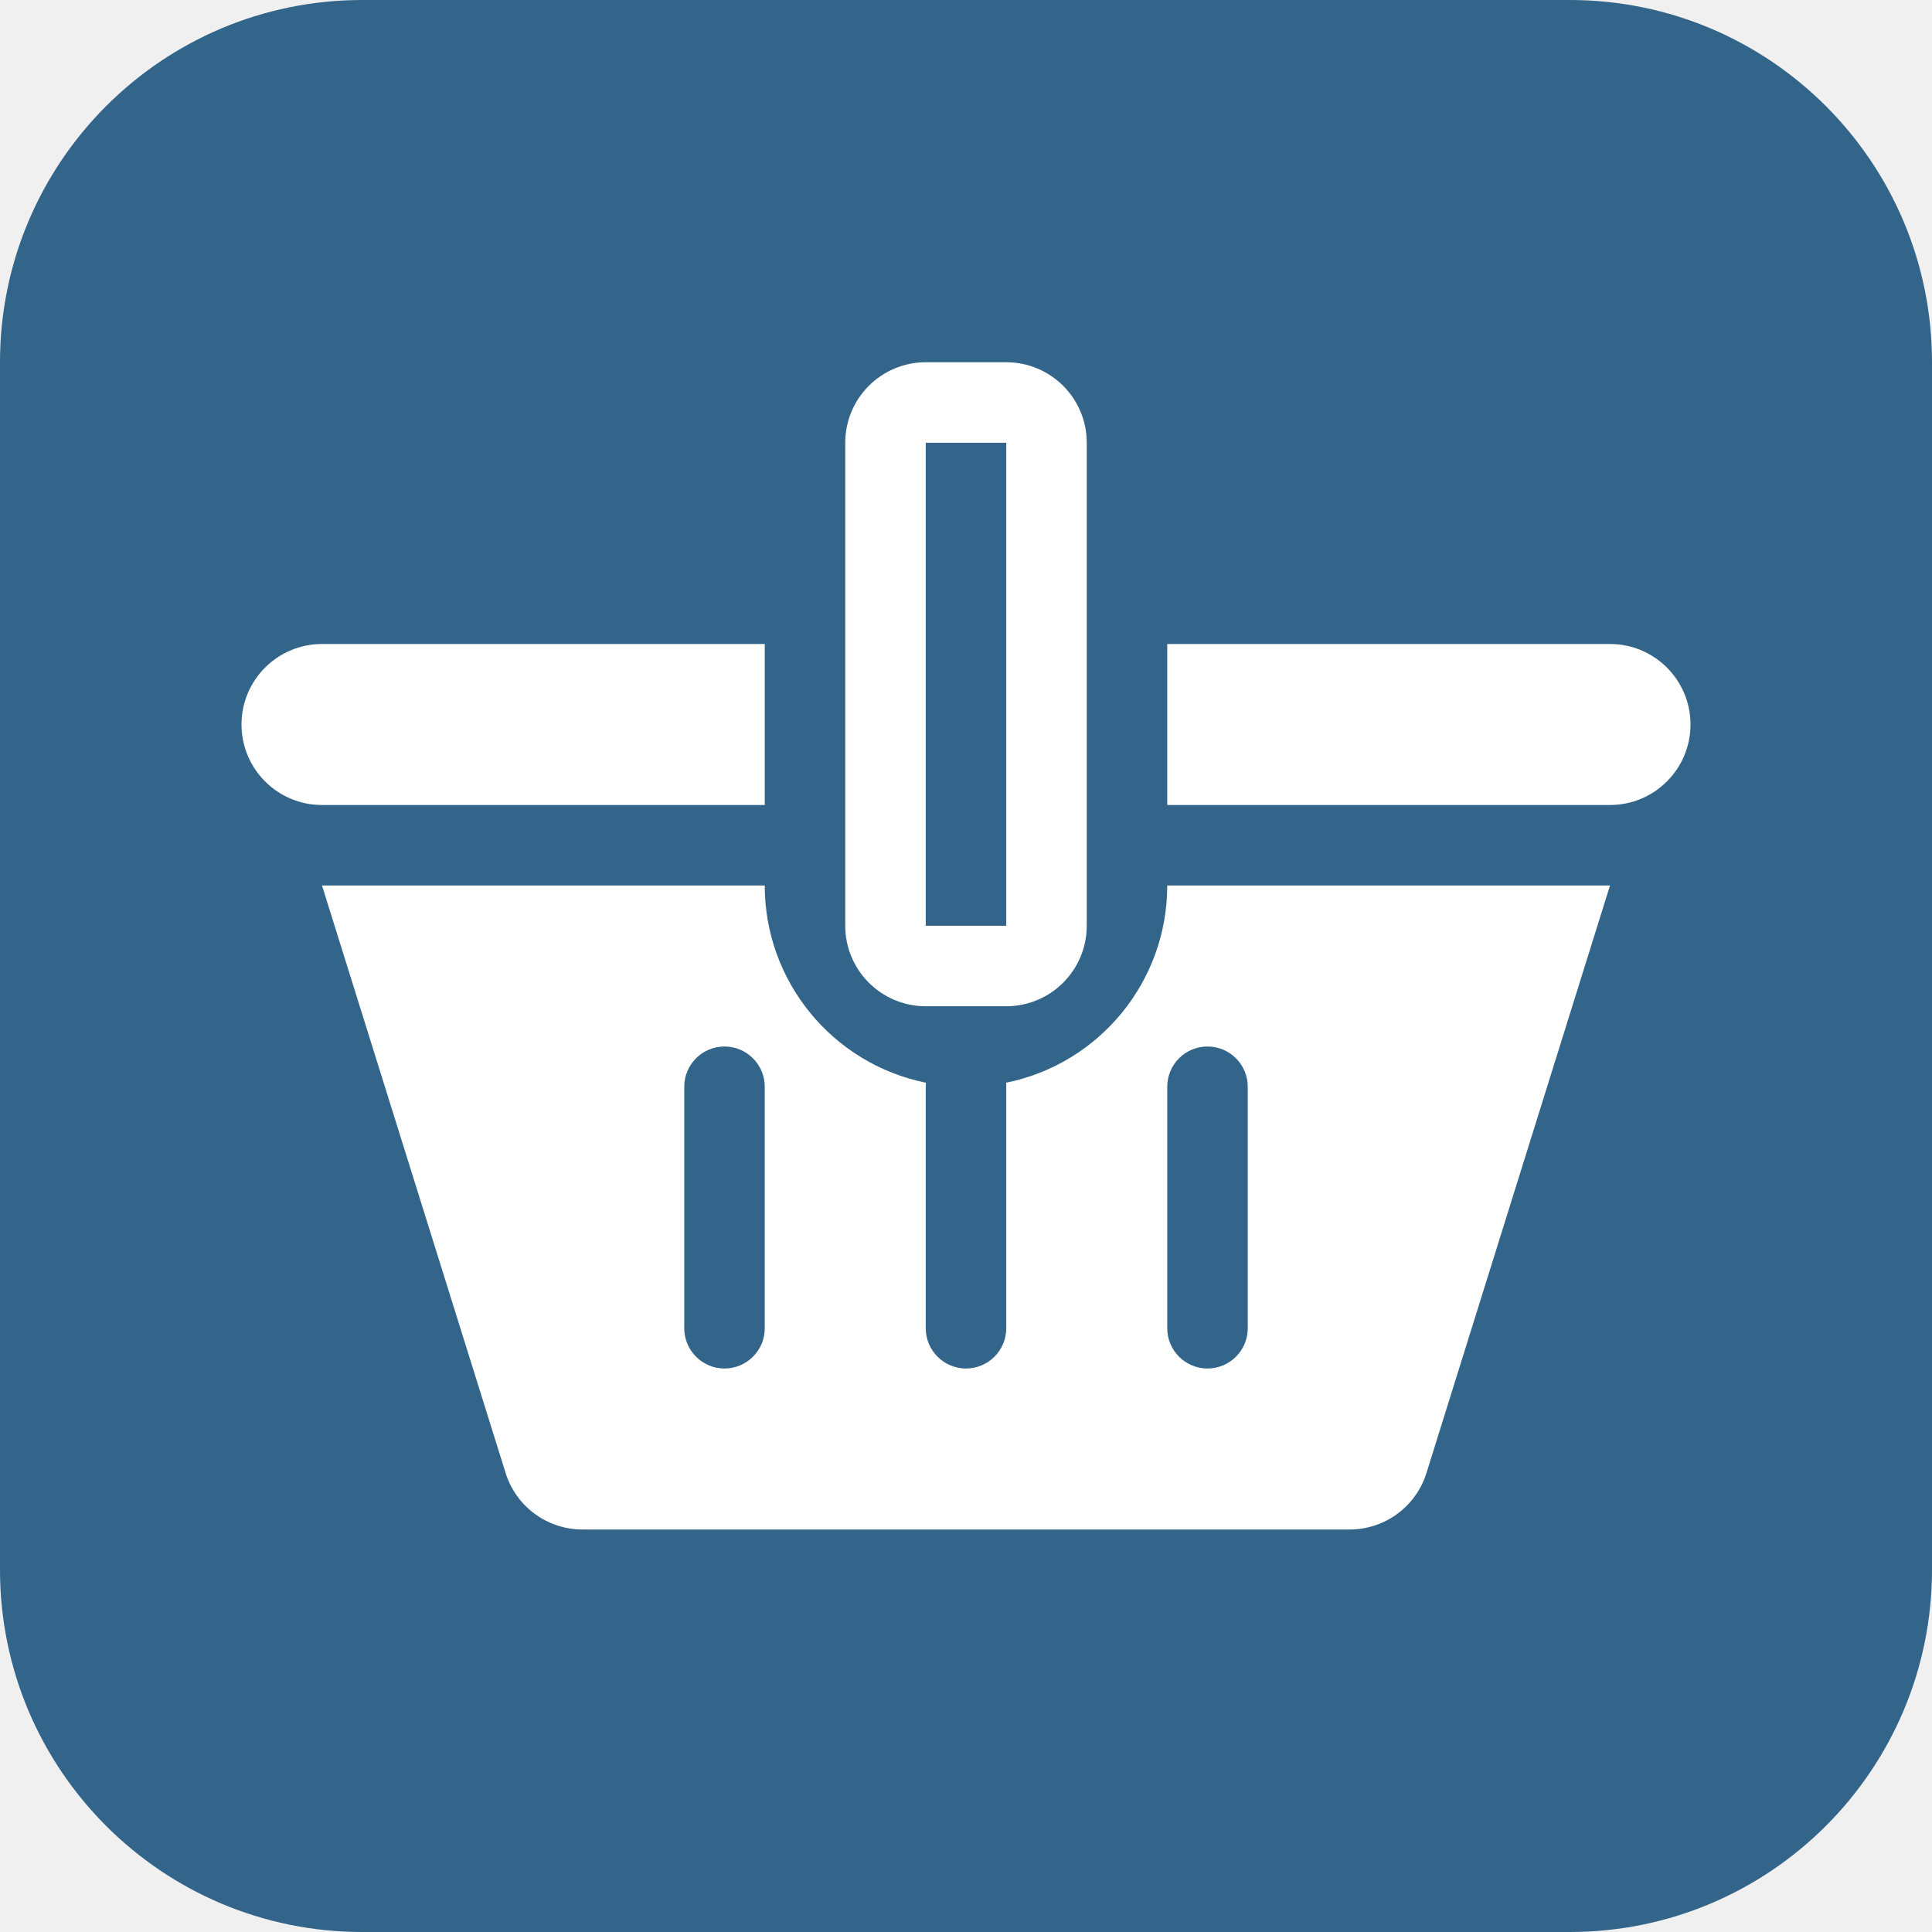
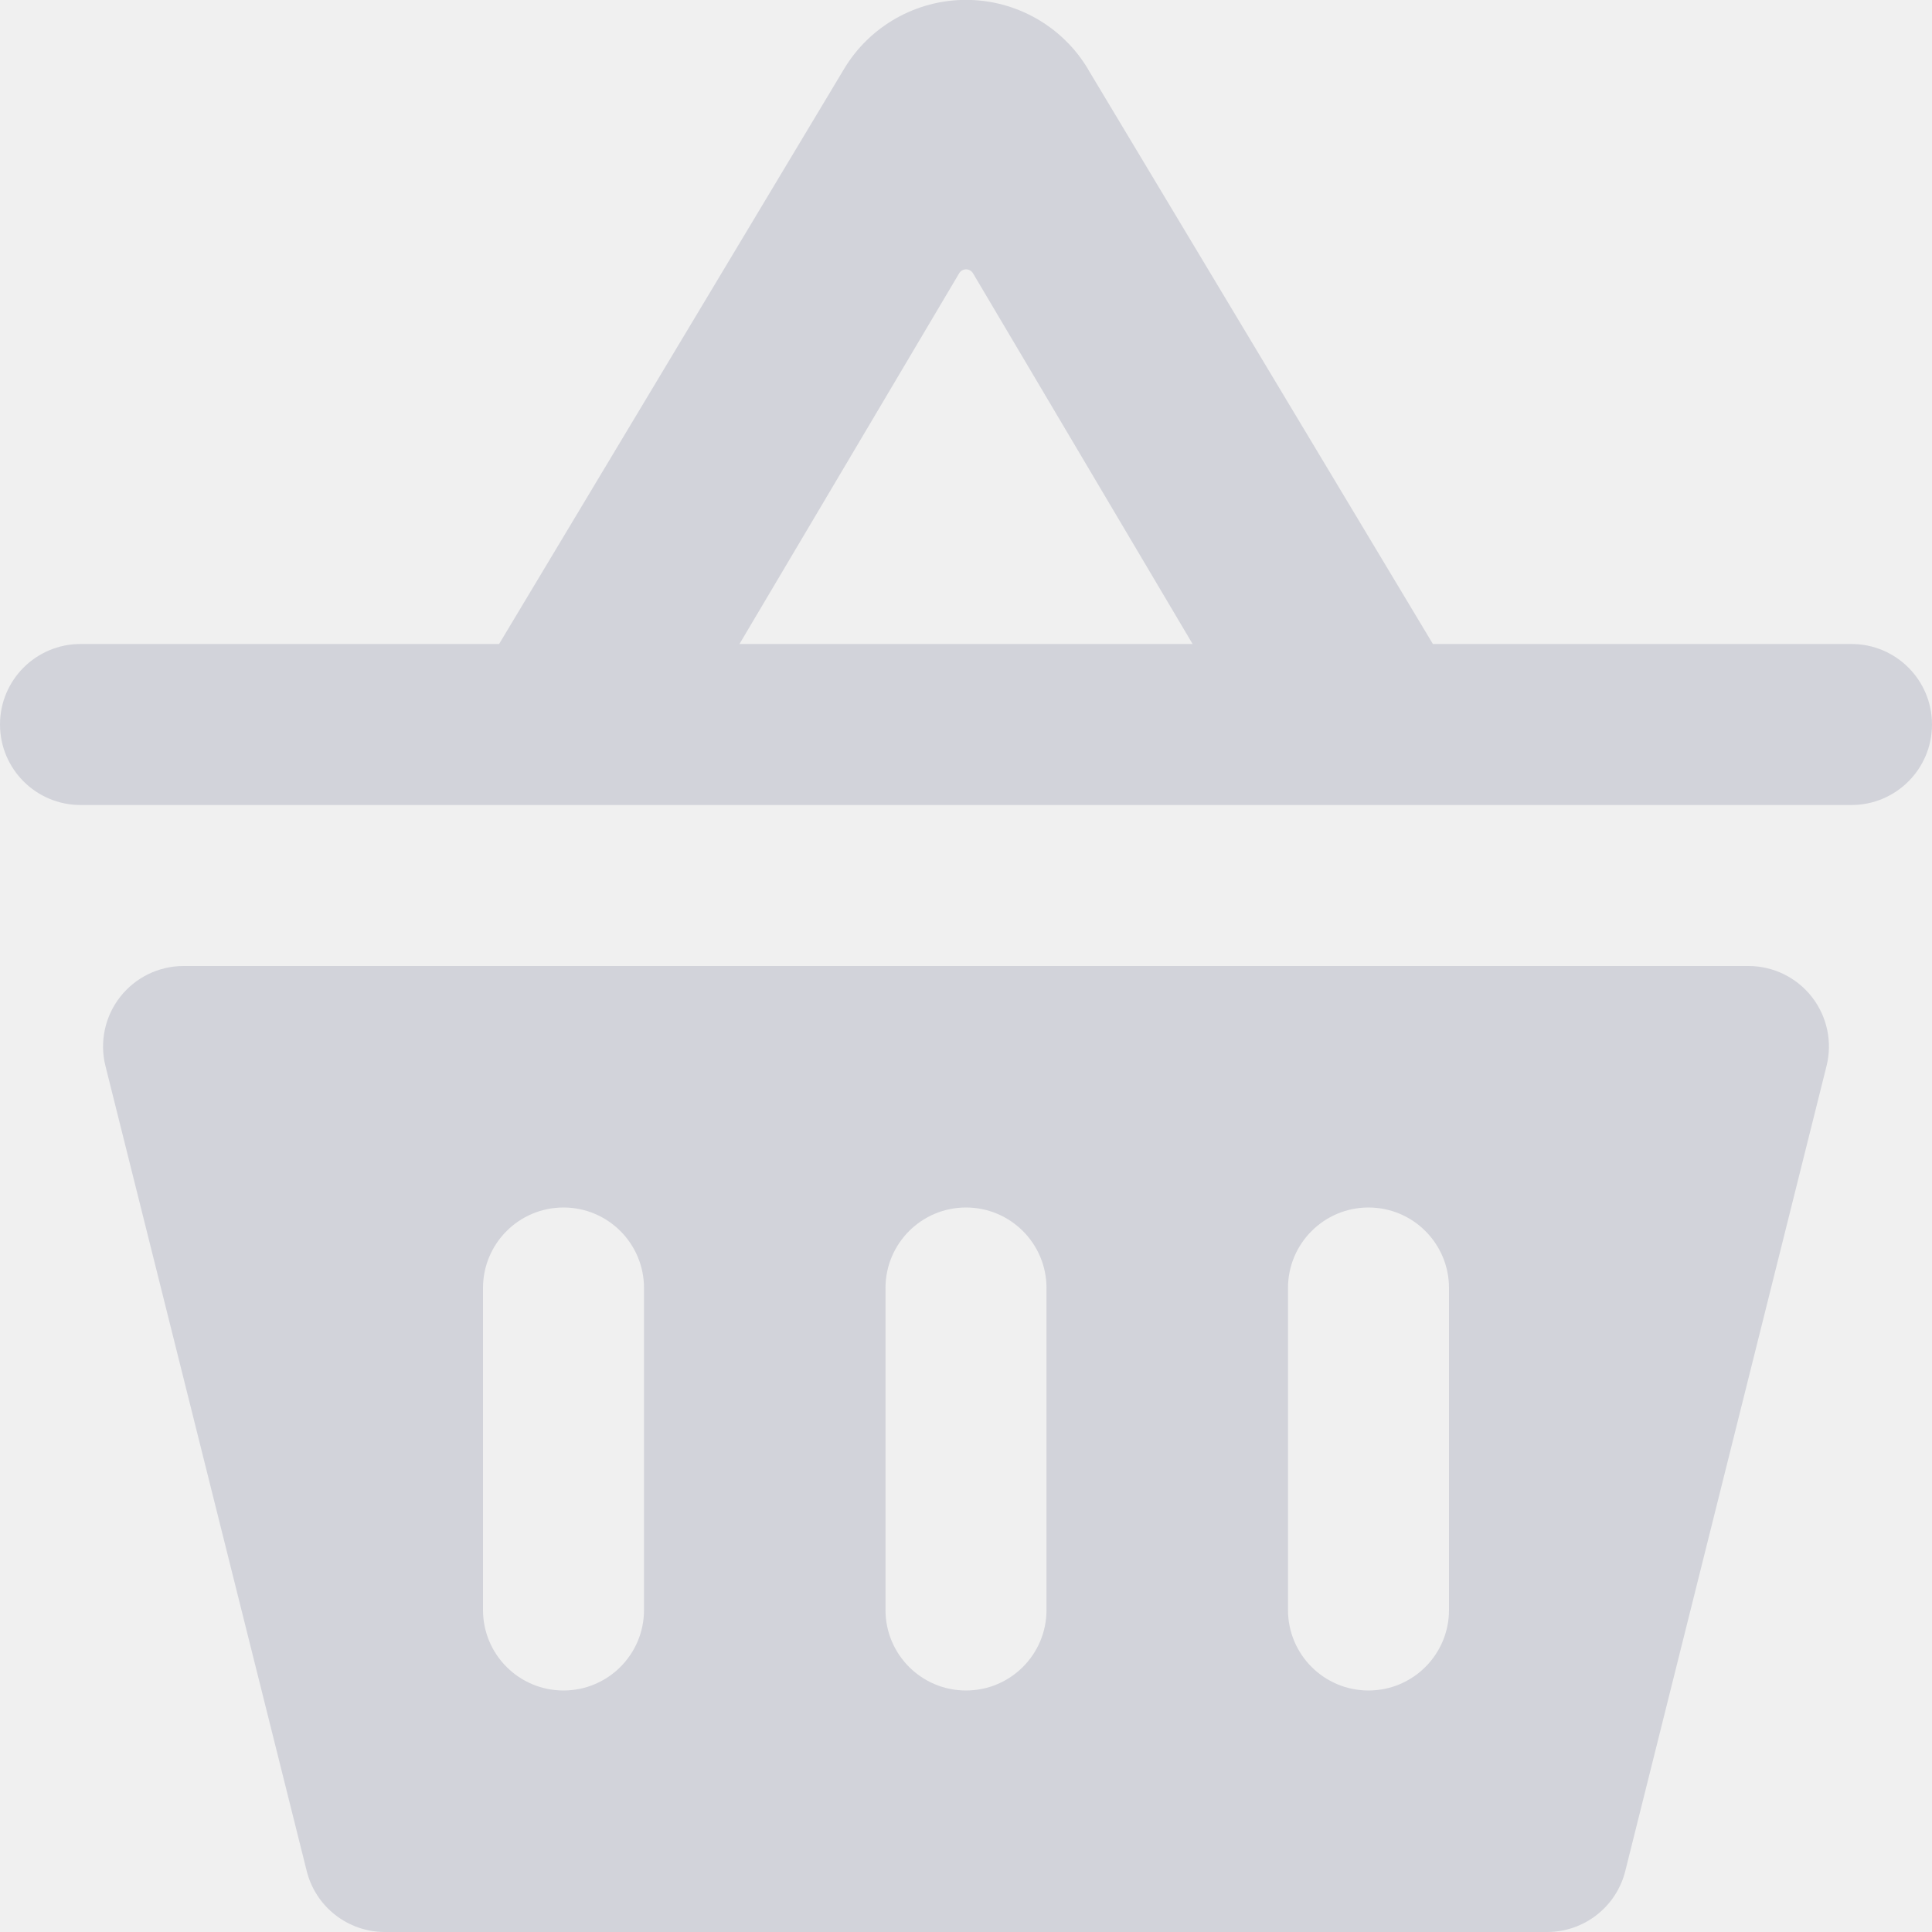
<svg xmlns="http://www.w3.org/2000/svg" width="24" height="24" fill="none">
-   <path fill-rule="evenodd" clip-rule="evenodd" d="M19.5 0A4.5 4.5 0 0 1 24 4.5v15a4.5 4.5 0 0 1-4.5 4.5h-15A4.5 4.5 0 0 1 0 19.5v-15A4.5 4.5 0 0 1 4.5 0h15Z" fill="#33658A" />
-   <path fill-rule="evenodd" clip-rule="evenodd" d="M20 10h-5.5V8H20a1 1 0 1 1 0 2ZM4 8h5.5v2H4a1 1 0 0 1 0-2Zm5.5 3a2.5 2.5 0 0 0 2.002 2.45.506.506 0 0 0-.002.05v3a.5.5 0 0 0 1 0v-3c0-.017 0-.033-.002-.05A2.5 2.5 0 0 0 14.5 11H20l-2.28 7.298a1 1 0 0 1-.955.702h-9.53a1 1 0 0 1-.954-.702L4 11h5.5ZM9 13a.5.5 0 0 0-.5.5v3a.5.5 0 0 0 1 0v-3A.5.5 0 0 0 9 13Zm6 0a.5.5 0 0 0-.5.5v3a.5.5 0 0 0 1 0v-3a.5.5 0 0 0-.5-.5Z" fill="#fff" />
-   <path fill-rule="evenodd" clip-rule="evenodd" d="M11.5 5.5v6h1v-6h-1Zm-1 6a1 1 0 0 0 1 1h1a1 1 0 0 0 1-1v-6a1 1 0 0 0-1-1h-1a1 1 0 0 0-1 1v6Z" fill="#fff" />
+   <path fill-rule="evenodd" clip-rule="evenodd" d="M13.514.857 17.8 8H23a1 1 0 1 1 0 2H1a1 1 0 1 1 0-2h5.2L10.485.857a1.766 1.766 0 0 1 3.03 0ZM9.186 8l2.729-4.605a.1.1 0 0 1 .172 0L14.815 8h-5.63ZM21.72 12a1 1 0 0 1 .97 1.242l-2.5 10a1 1 0 0 1-.97.758H4.78a1 1 0 0 1-.97-.758l-2.5-10A1 1 0 0 1 2.28 12h19.44ZM6 16a1 1 0 1 1 2 0v4a1 1 0 1 1-2 0v-4Zm6-1a1 1 0 0 0-1 1v4a1 1 0 1 0 2 0v-4a1 1 0 0 0-1-1Zm4 1a1 1 0 1 1 2 0v4a1 1 0 1 1-2 0v-4Z" fill="#D2D3DA" />
</svg>
